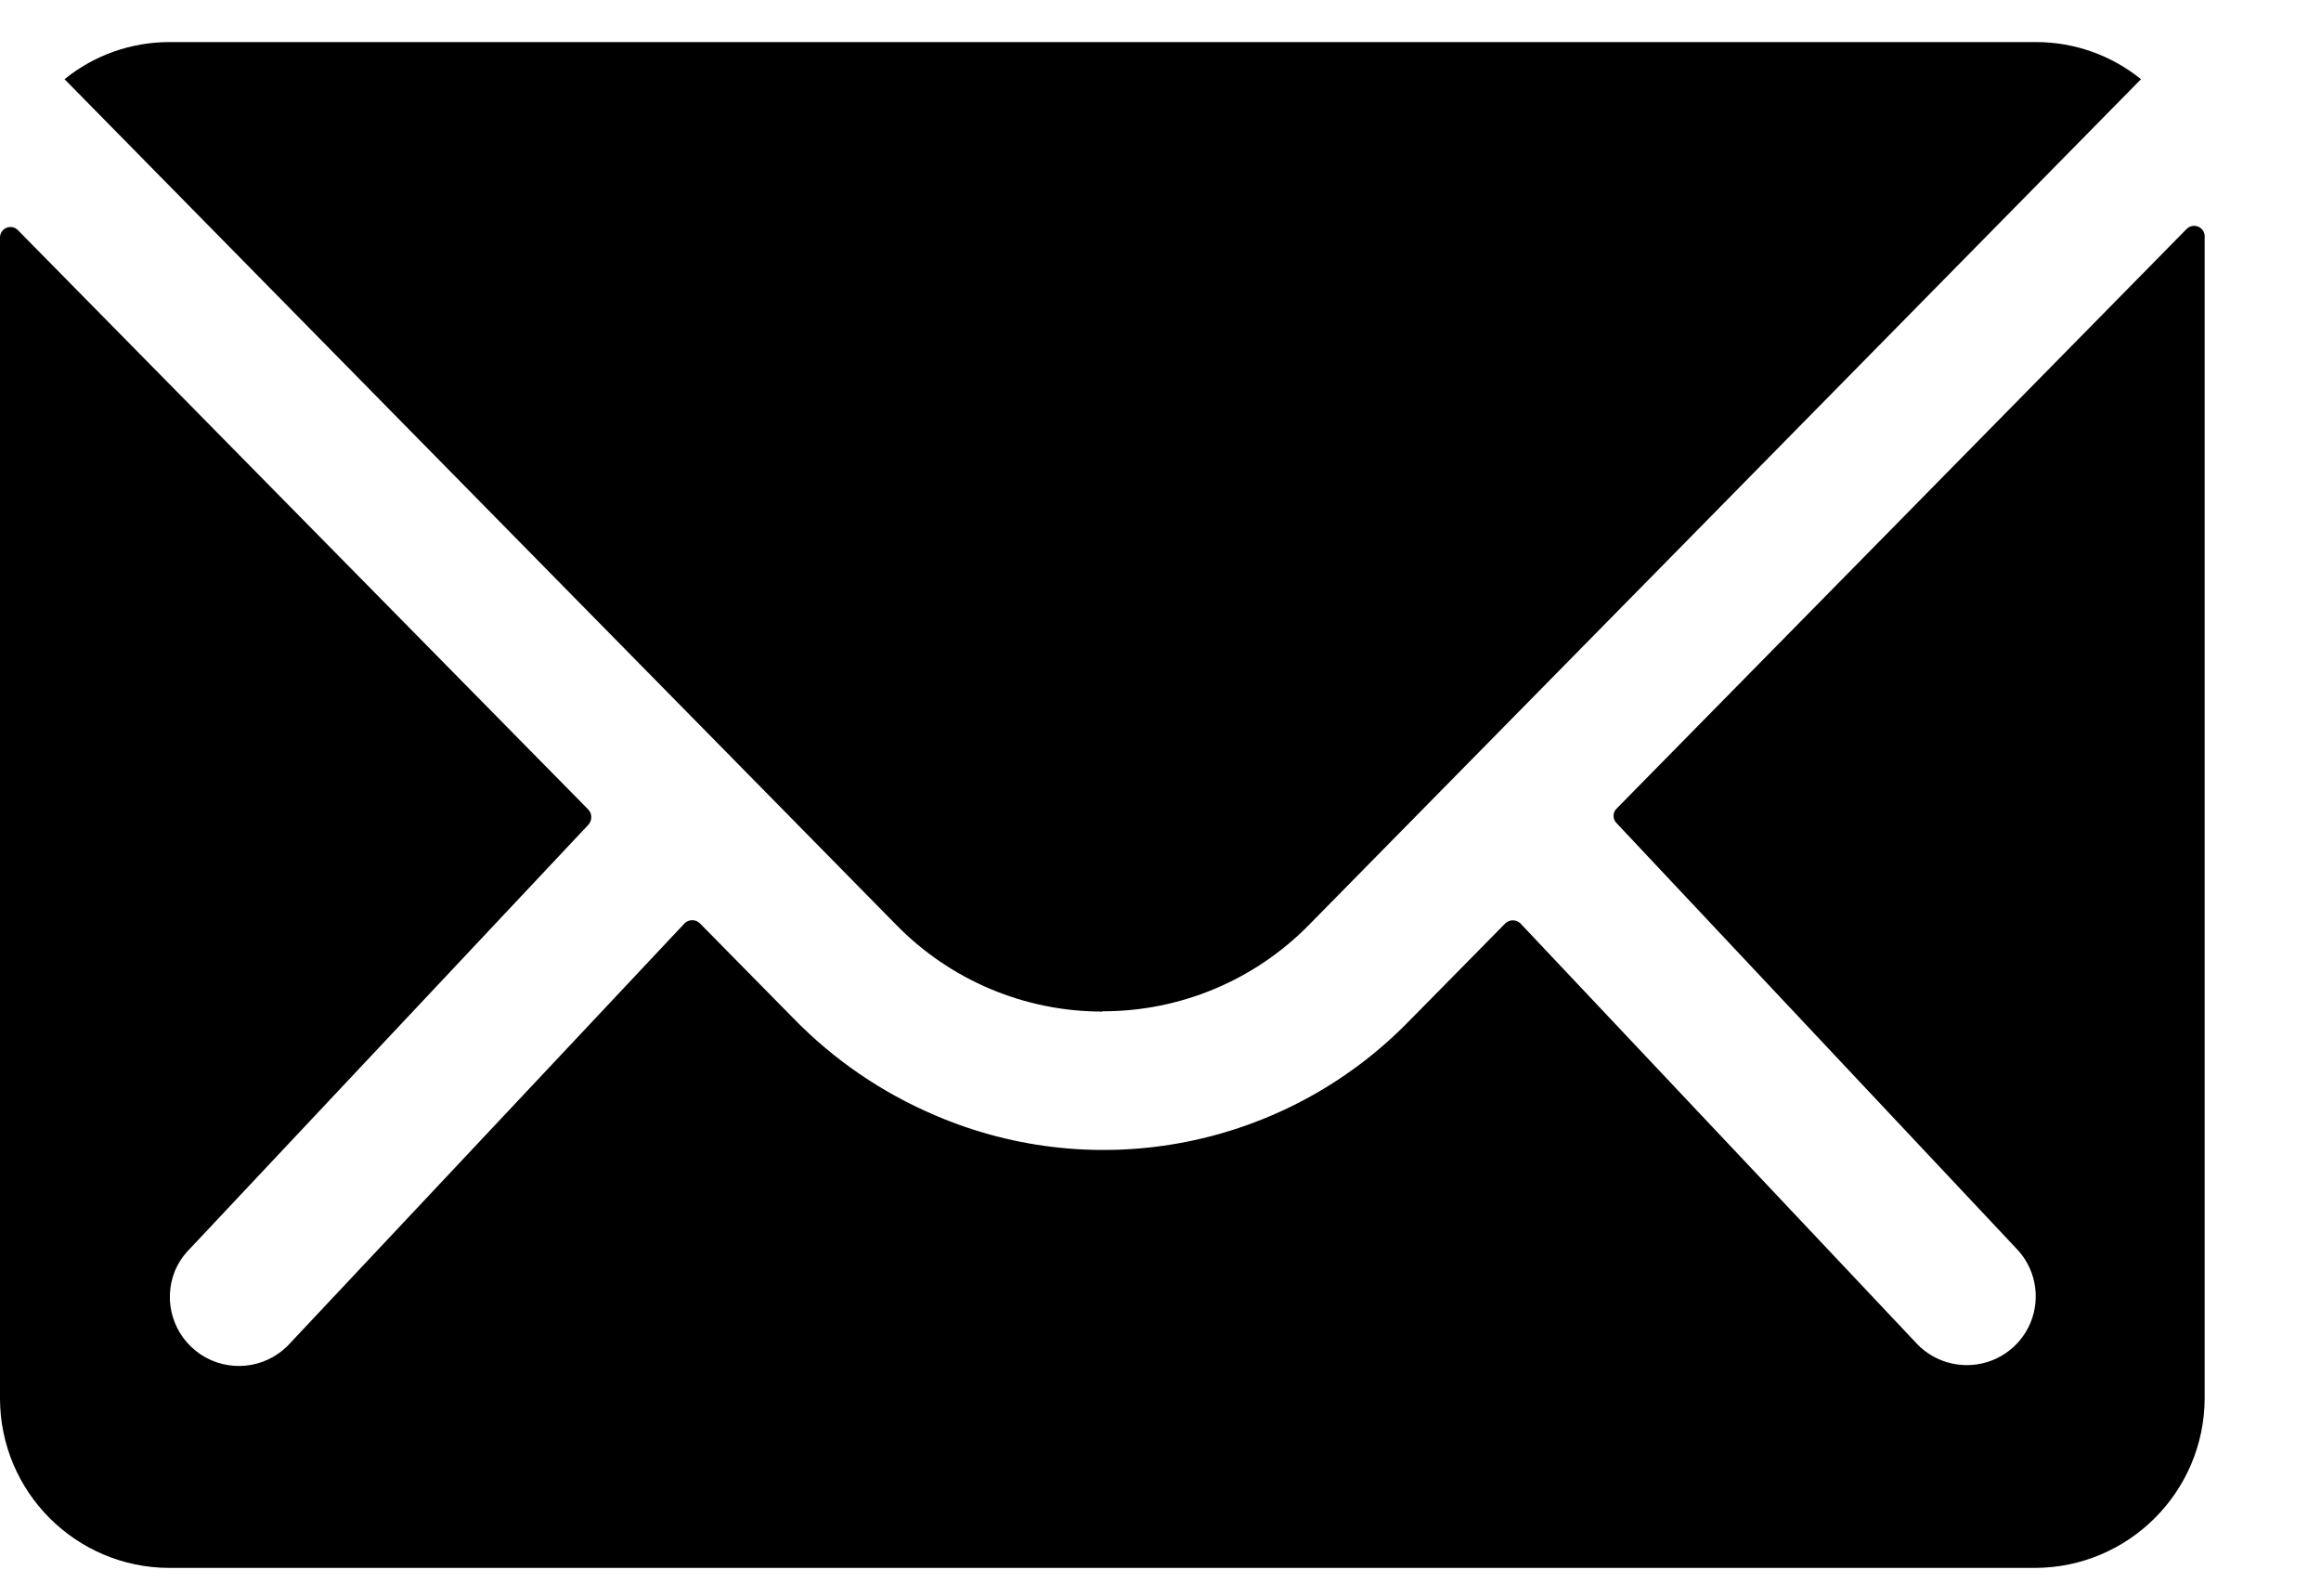
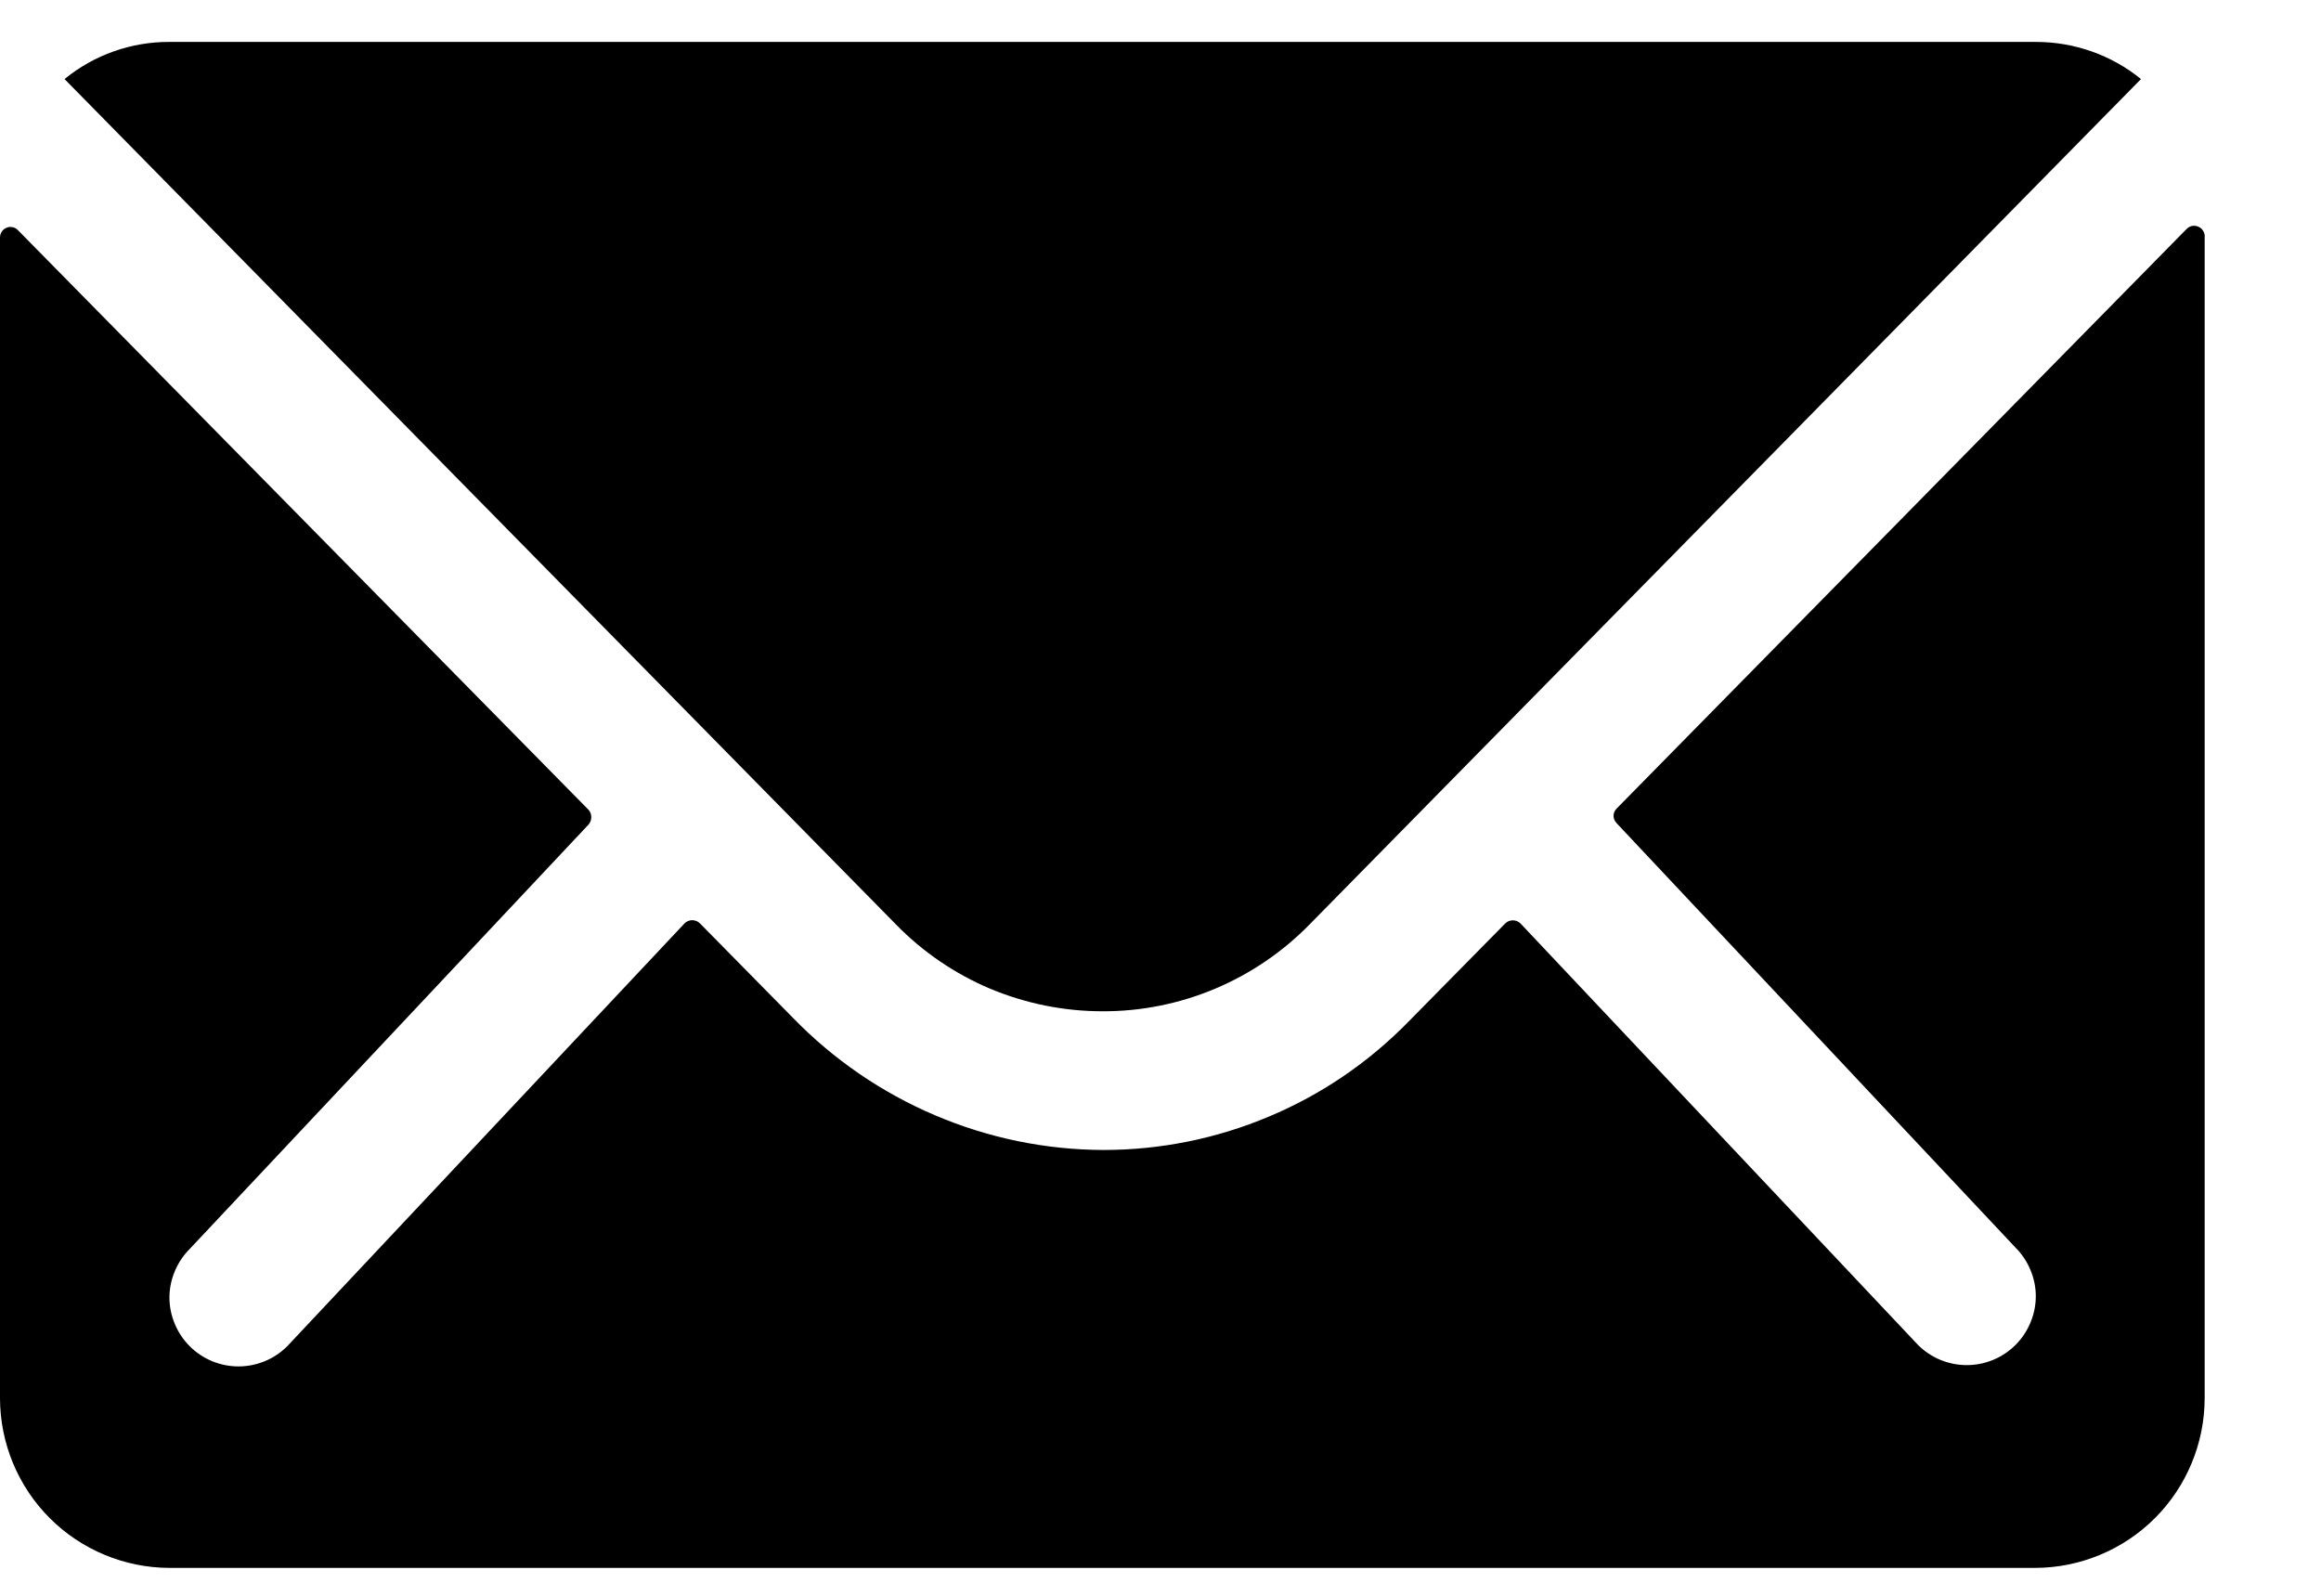
- <svg xmlns="http://www.w3.org/2000/svg" width="16" height="11" fill="none">
-   <path d="M15.074 1.578l-3.93 3.996a.07.07 0 000 .1l2.75 2.926a.474.474 0 01-.336.81.476.476 0 01-.336-.139l-2.74-2.905a.075.075 0 00-.106 0l-.668.678a2.941 2.941 0 01-3.262.644 3 3 0 01-.978-.67l-.643-.653a.075.075 0 00-.106 0L1.98 9.28a.476.476 0 01-.775-.517.473.473 0 01.103-.154l2.75-2.926a.078.078 0 000-.1L.124 1.587a.072.072 0 00-.124.05V9.64a1.17 1.17 0 001.169 1.168h12.86a1.173 1.173 0 001.169-1.168V1.638a.073.073 0 00-.124-.06z" fill="#000" />
-   <path d="M7.6 6.971a1.988 1.988 0 001.428-.6L14.759.546a1.149 1.149 0 00-.723-.256H1.168C.905.29.649.38.445.546l5.731 5.827a1.986 1.986 0 001.424.6z" fill="#000" />
+ <svg xmlns="http://www.w3.org/2000/svg" width="16" height="11" viewBox="0 0 16 11" fill="none">
+   <path d="M15.074 1.578L11.144 5.574C11.131 5.587 11.123 5.605 11.123 5.624C11.123 5.642 11.131 5.66 11.144 5.674L13.894 8.6C13.938 8.644 13.973 8.696 13.997 8.754C14.021 8.811 14.034 8.873 14.034 8.935C14.034 8.998 14.021 9.06 13.997 9.117C13.973 9.175 13.938 9.227 13.894 9.271C13.805 9.36 13.684 9.41 13.558 9.41C13.432 9.41 13.311 9.36 13.222 9.271L10.482 6.366C10.468 6.352 10.449 6.344 10.429 6.344C10.409 6.344 10.39 6.352 10.376 6.366L9.708 7.044C9.434 7.324 9.108 7.546 8.747 7.697C8.386 7.849 7.999 7.927 7.608 7.927C7.209 7.926 6.814 7.845 6.446 7.688C6.079 7.532 5.746 7.304 5.468 7.018L4.825 6.365C4.811 6.351 4.792 6.343 4.772 6.343C4.752 6.343 4.733 6.351 4.719 6.365L1.98 9.28C1.891 9.369 1.77 9.419 1.644 9.419C1.518 9.419 1.397 9.369 1.308 9.28C1.264 9.236 1.229 9.184 1.205 9.126C1.181 9.069 1.168 9.007 1.168 8.944C1.168 8.882 1.181 8.82 1.205 8.763C1.229 8.705 1.264 8.653 1.308 8.609L4.058 5.683C4.07 5.669 4.076 5.651 4.076 5.633C4.076 5.614 4.07 5.597 4.058 5.583L0.124 1.587C0.114 1.576 0.101 1.569 0.087 1.566C0.073 1.563 0.058 1.564 0.045 1.57C0.031 1.575 0.02 1.585 0.012 1.597C0.004 1.609 -0 1.623 1.01945e-05 1.638V9.64C0.001 9.949 0.124 10.246 0.343 10.465C0.562 10.684 0.859 10.807 1.169 10.808H14.029C14.339 10.807 14.636 10.684 14.855 10.465C15.074 10.246 15.197 9.949 15.198 9.64V1.638C15.2 1.623 15.197 1.607 15.189 1.594C15.182 1.581 15.171 1.57 15.157 1.564C15.144 1.557 15.128 1.555 15.113 1.557C15.098 1.56 15.085 1.567 15.074 1.578Z" fill="black" />
+   <path d="M7.6 6.971C7.866 6.972 8.13 6.919 8.375 6.816C8.62 6.713 8.842 6.562 9.028 6.372L14.759 0.545C14.555 0.379 14.299 0.289 14.036 0.289H1.168C0.905 0.288 0.649 0.378 0.445 0.545L6.176 6.372C6.361 6.562 6.583 6.713 6.827 6.816C7.072 6.918 7.335 6.971 7.6 6.971Z" fill="black" />
</svg>
